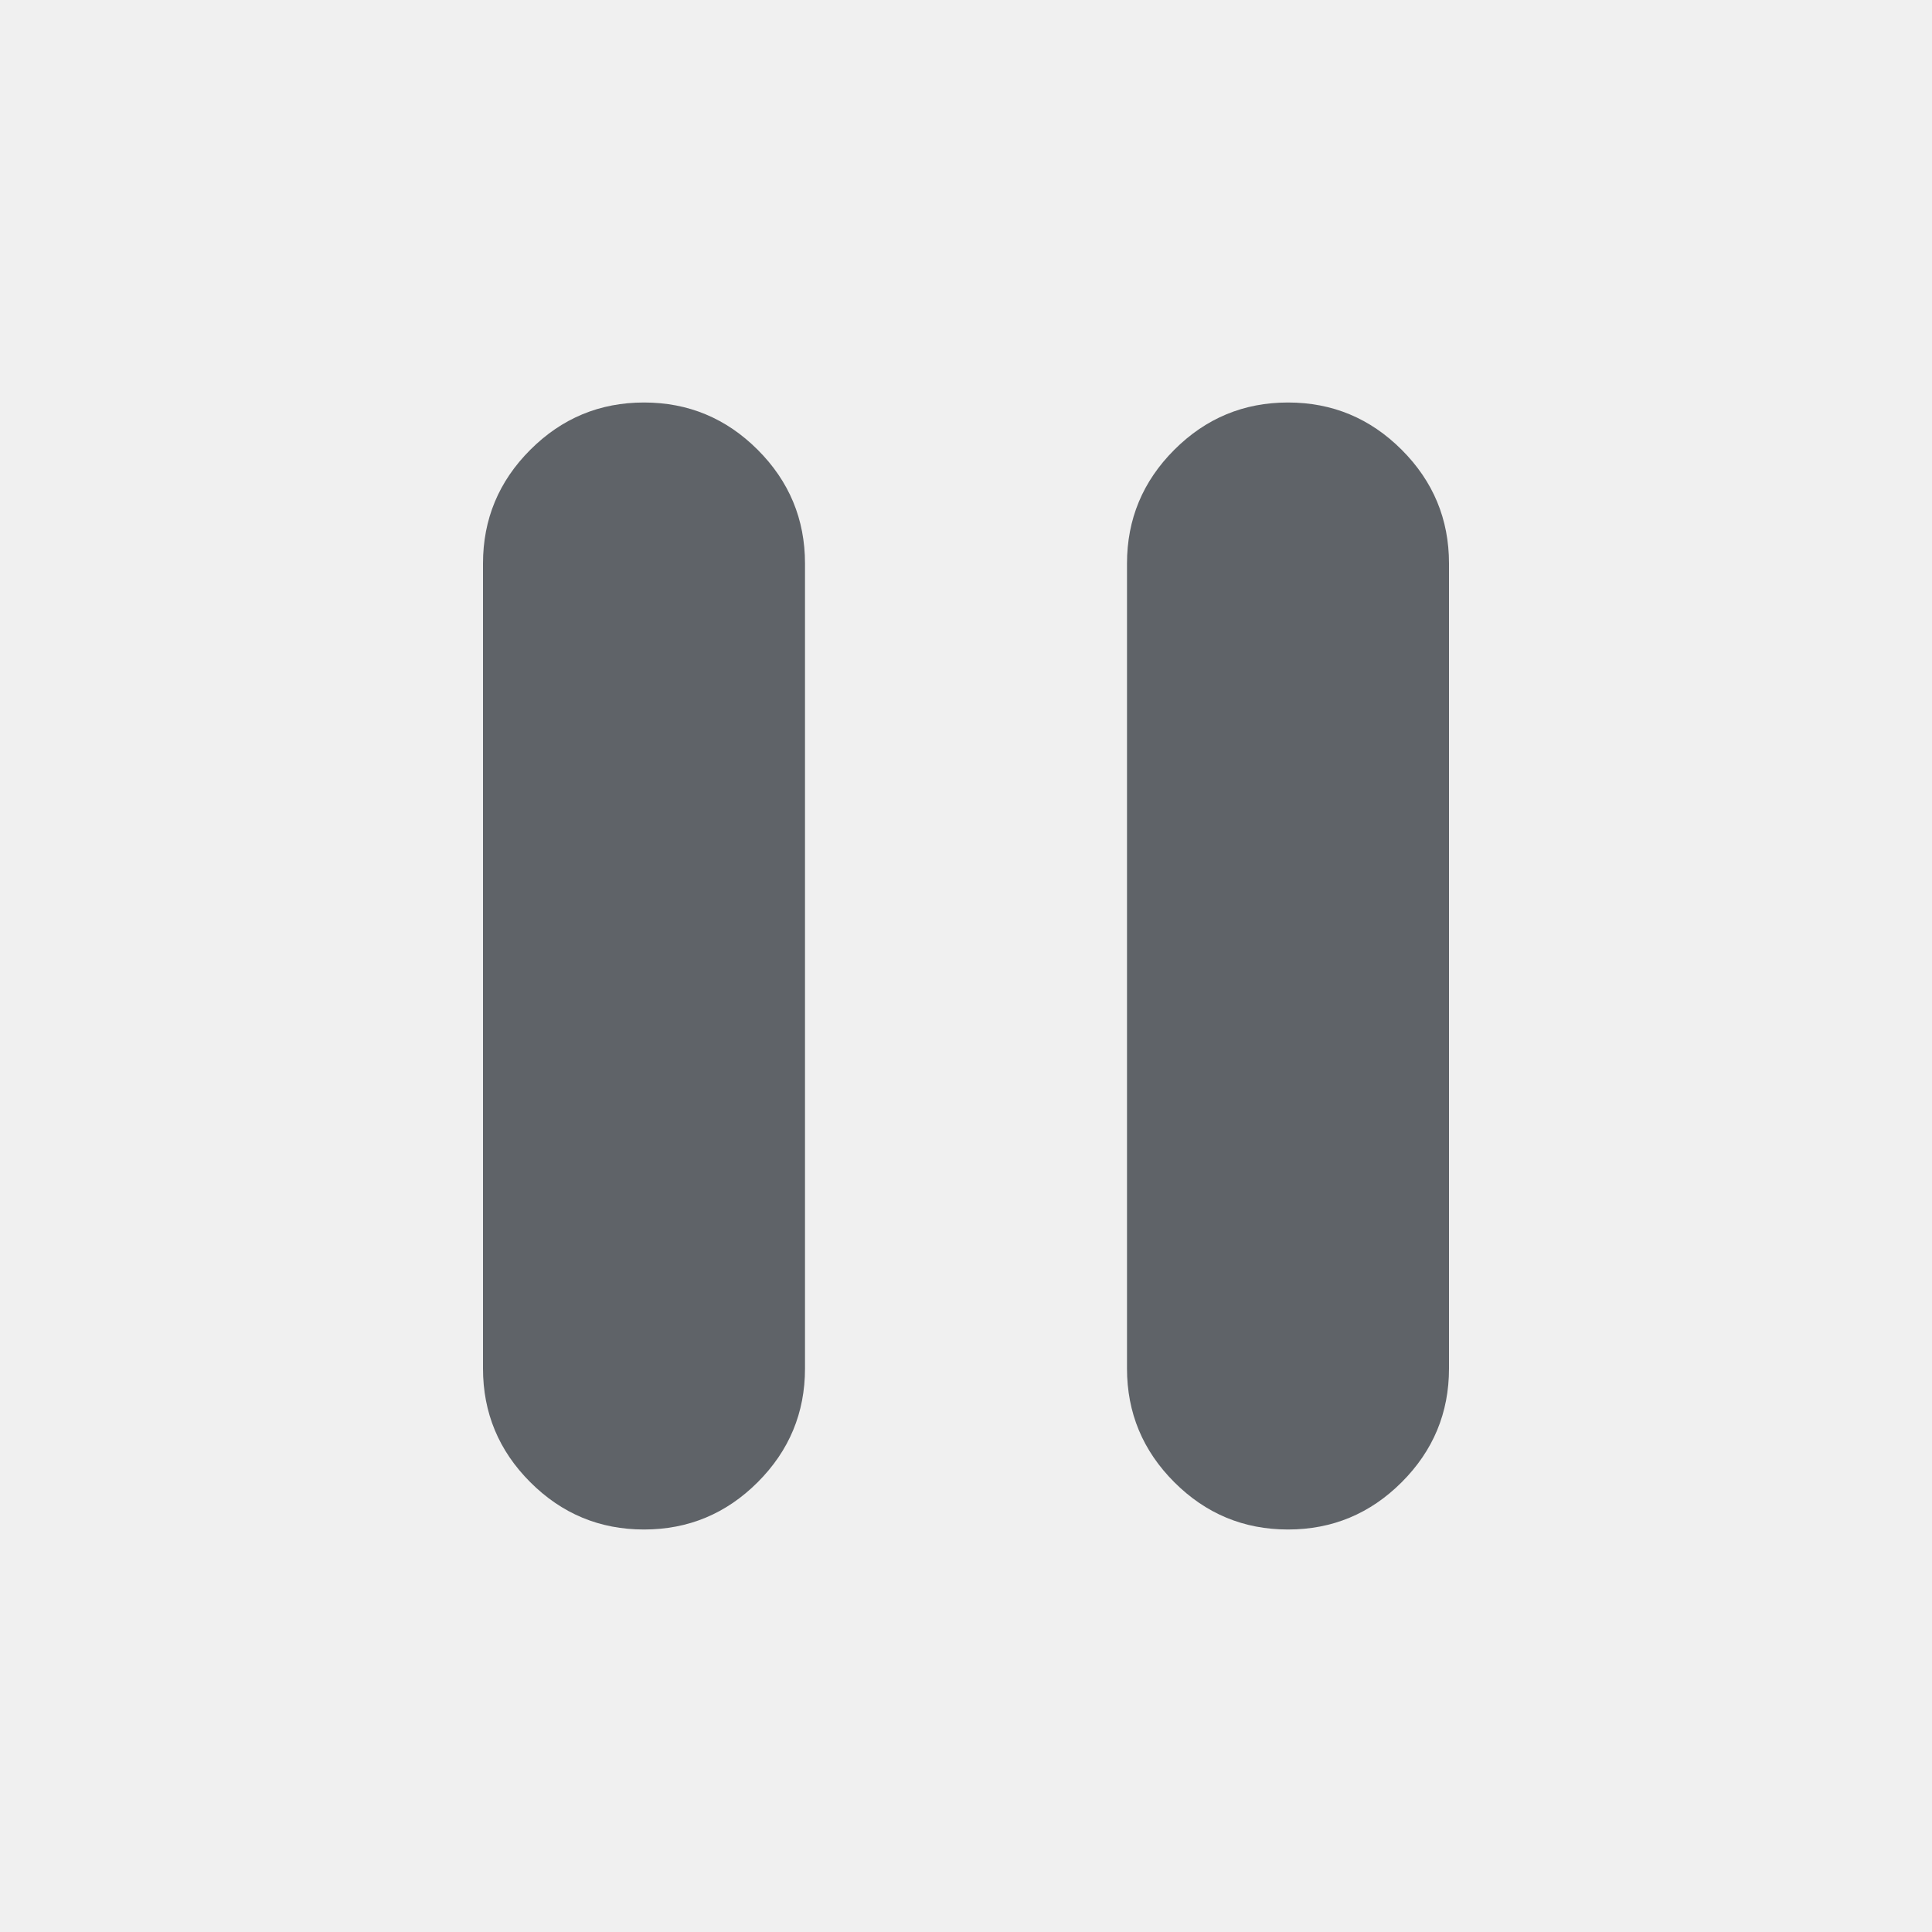
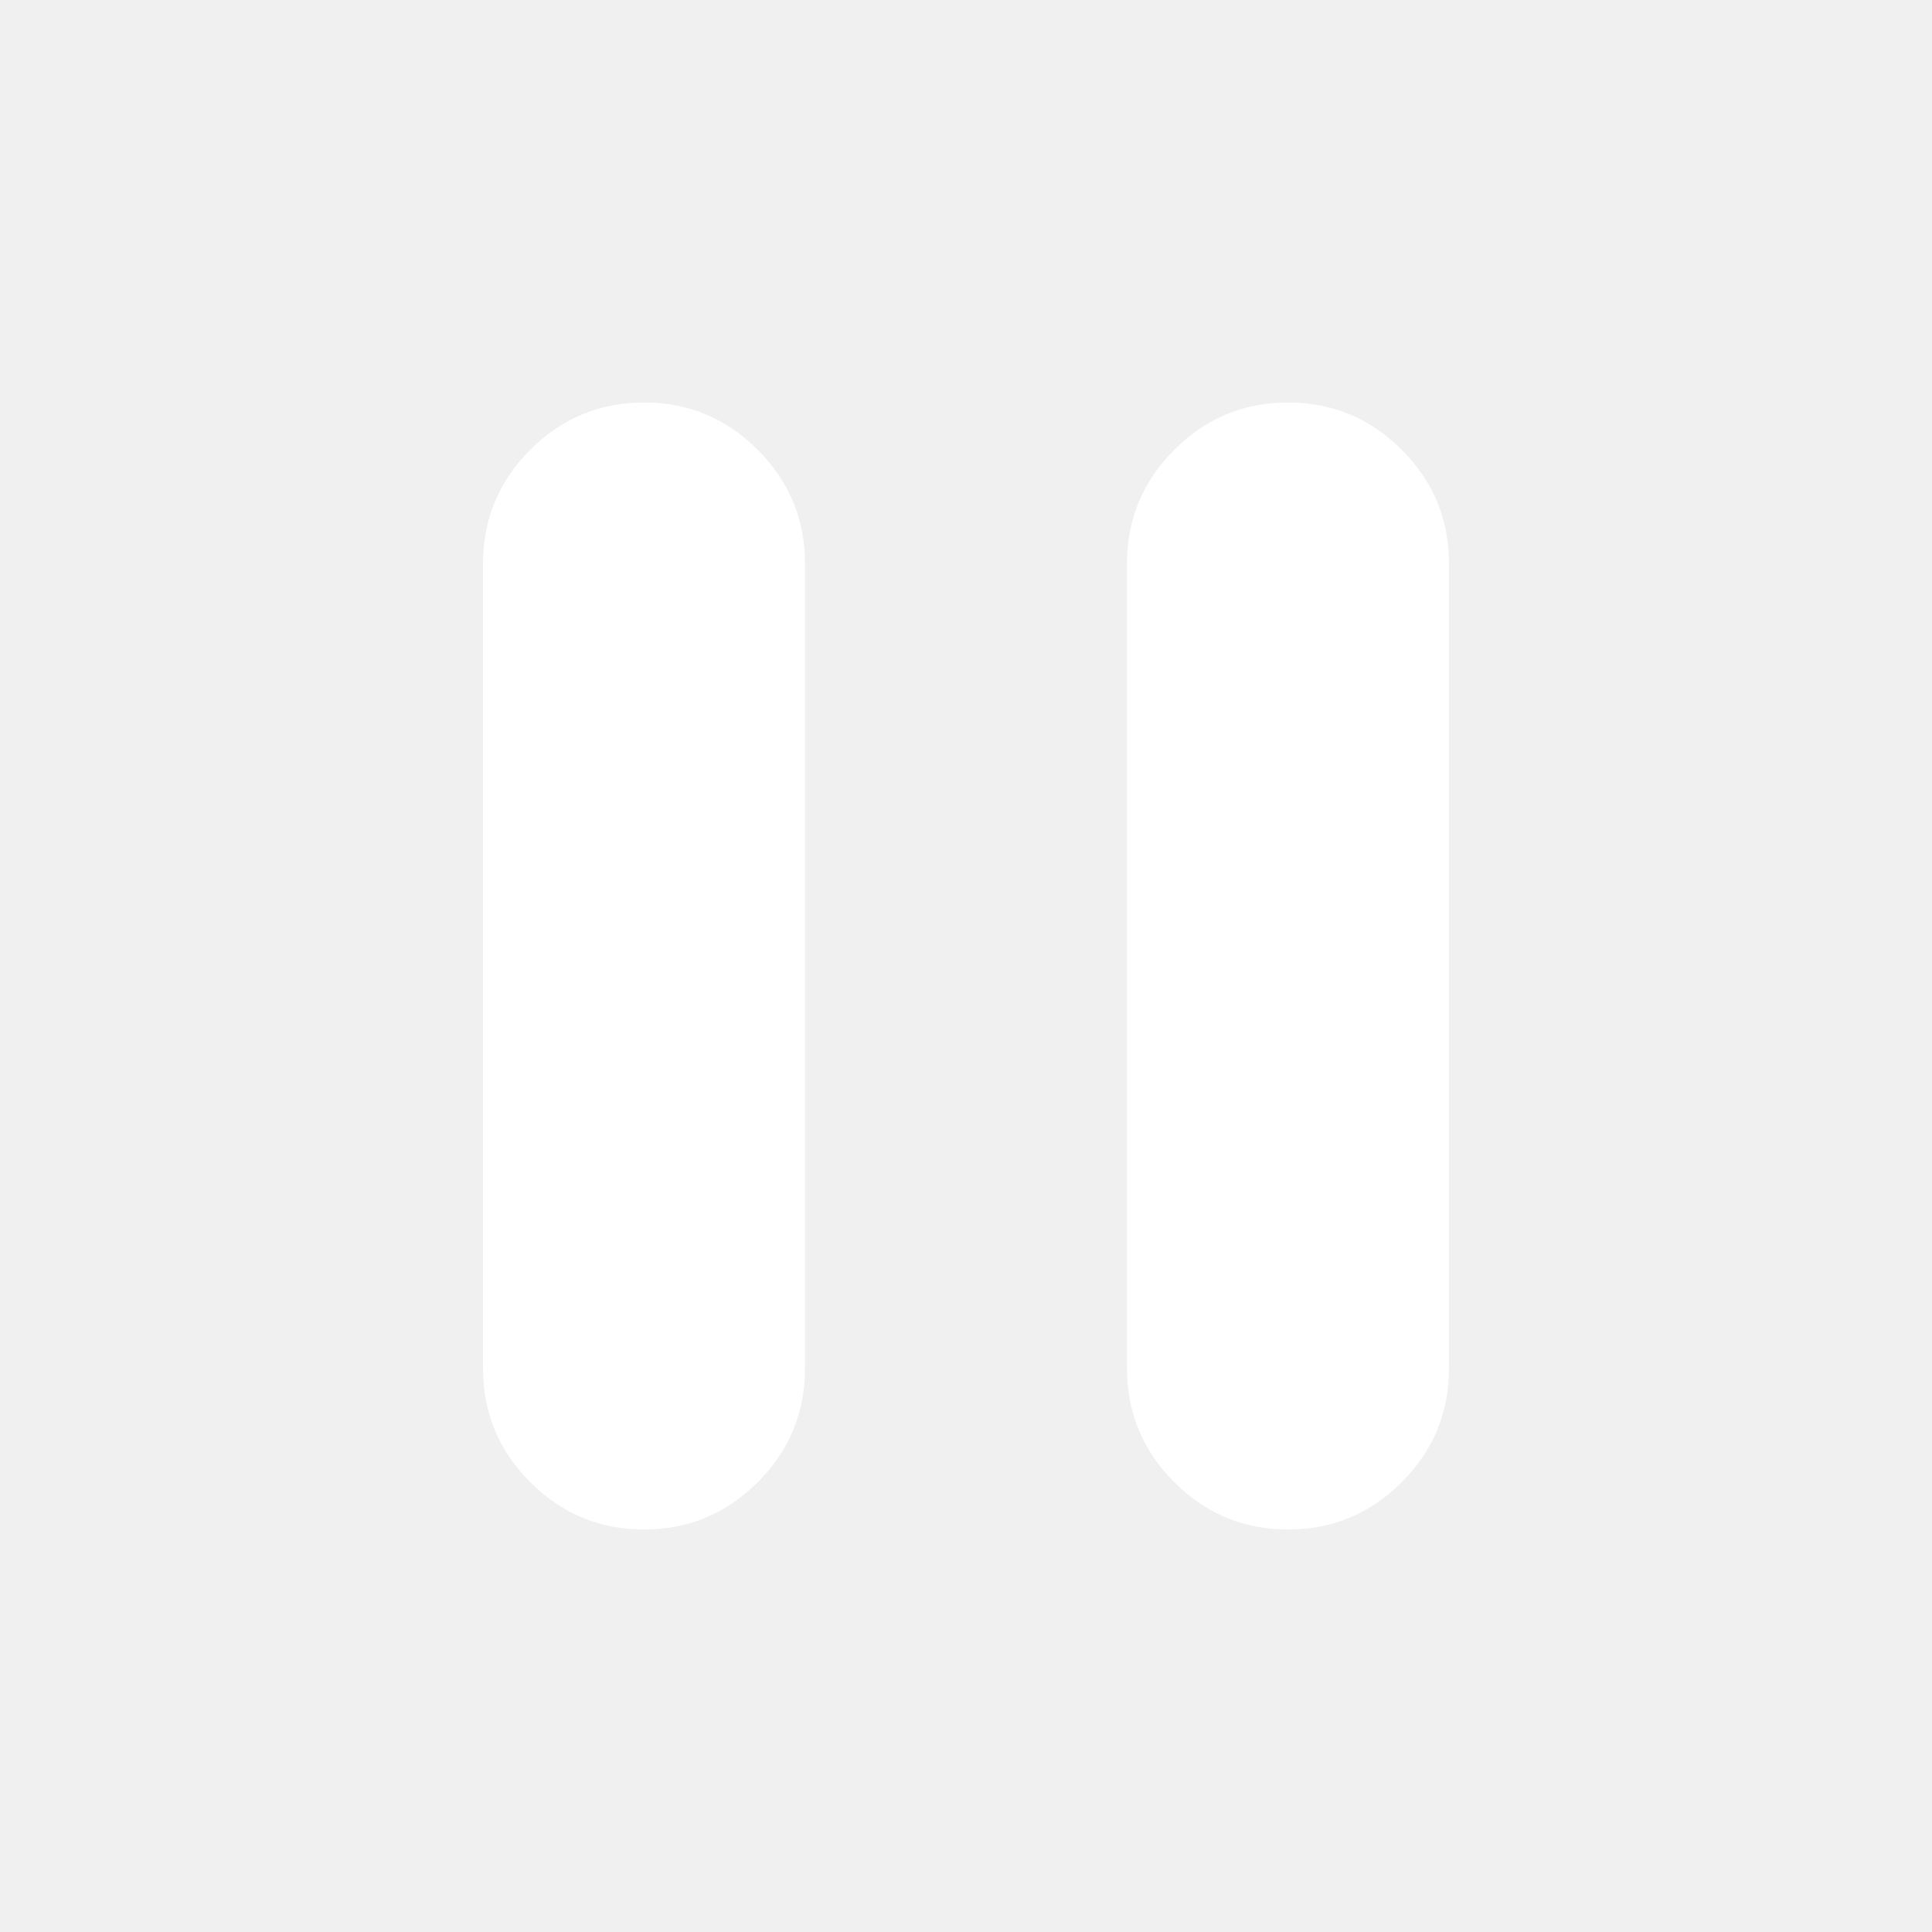
- <svg xmlns="http://www.w3.org/2000/svg" height="24px" viewBox="0 -960 960 960" width="24px" fill="#5f6368">
+ <svg xmlns="http://www.w3.org/2000/svg" viewBox="0 -960 960 960" height="1px" width="1px" fill="#fff">
  <path d="M640-200q-33 0-56.5-23.5T560-280v-400q0-33 23.5-56.5T640-760q33 0 56.5 23.5T720-680v400q0 33-23.5 56.5T640-200Zm-320 0q-33 0-56.5-23.5T240-280v-400q0-33 23.5-56.5T320-760q33 0 56.5 23.5T400-680v400q0 33-23.5 56.5T320-200Z" />
</svg>
